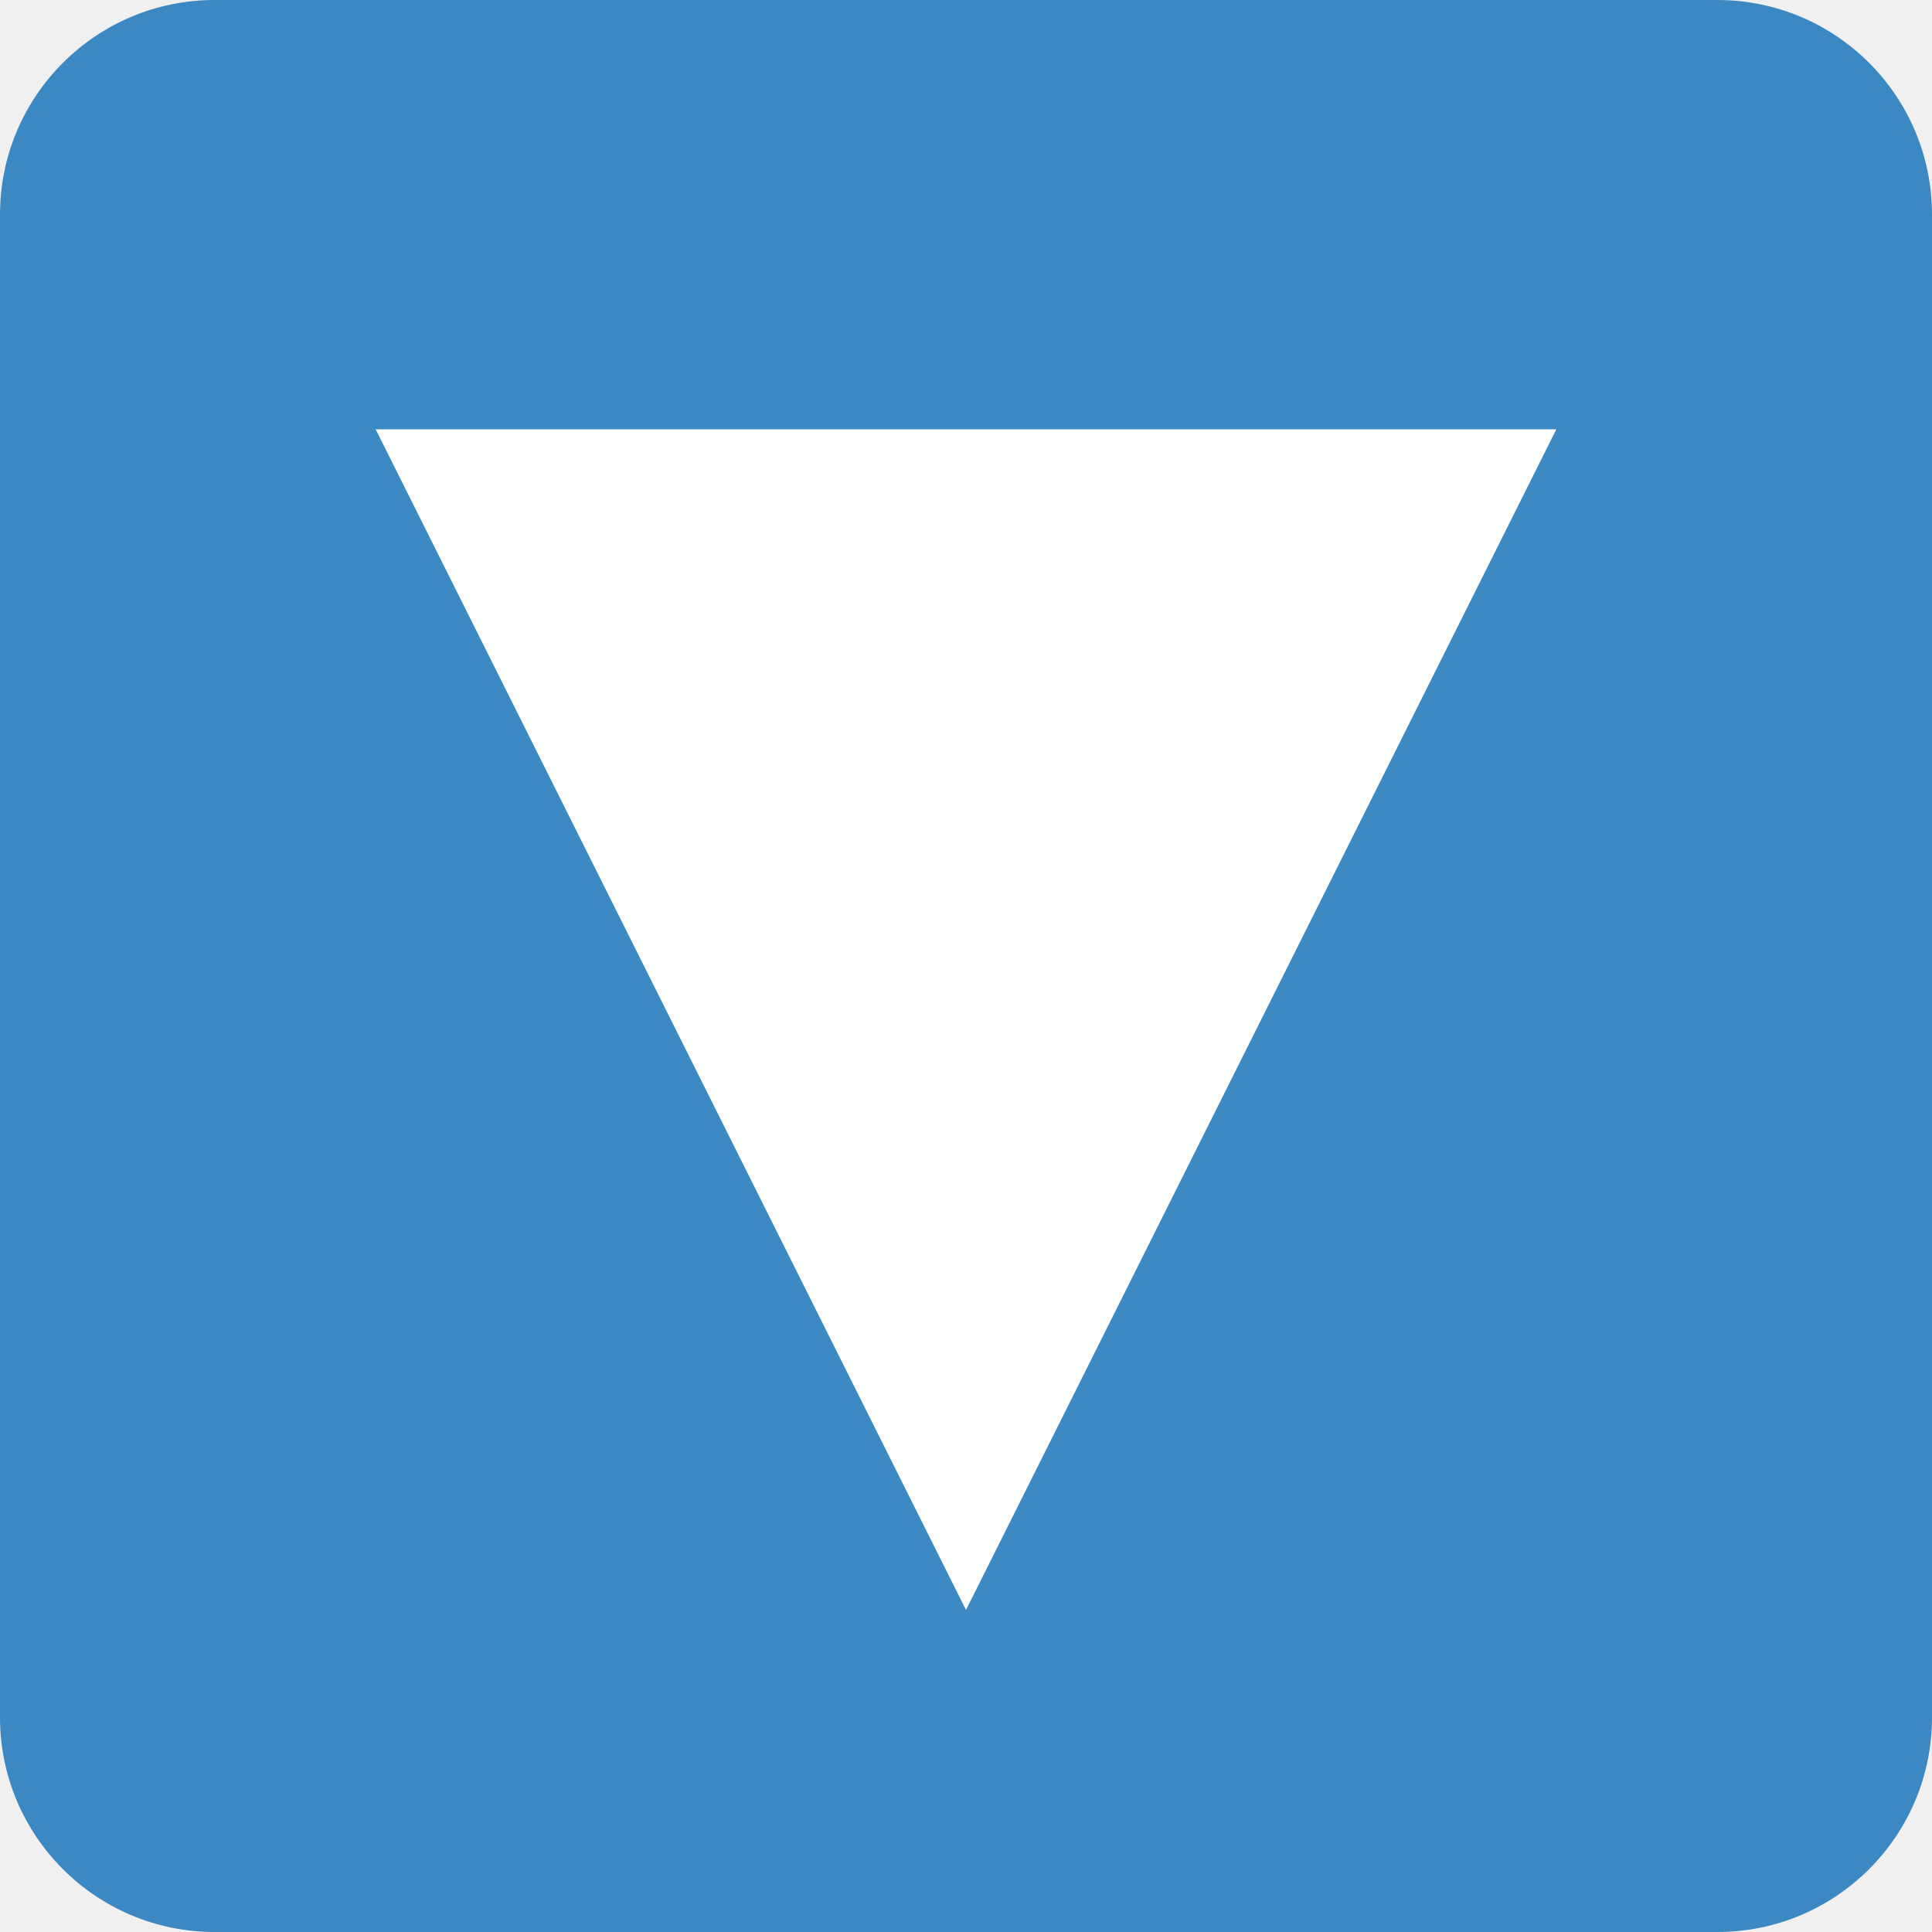
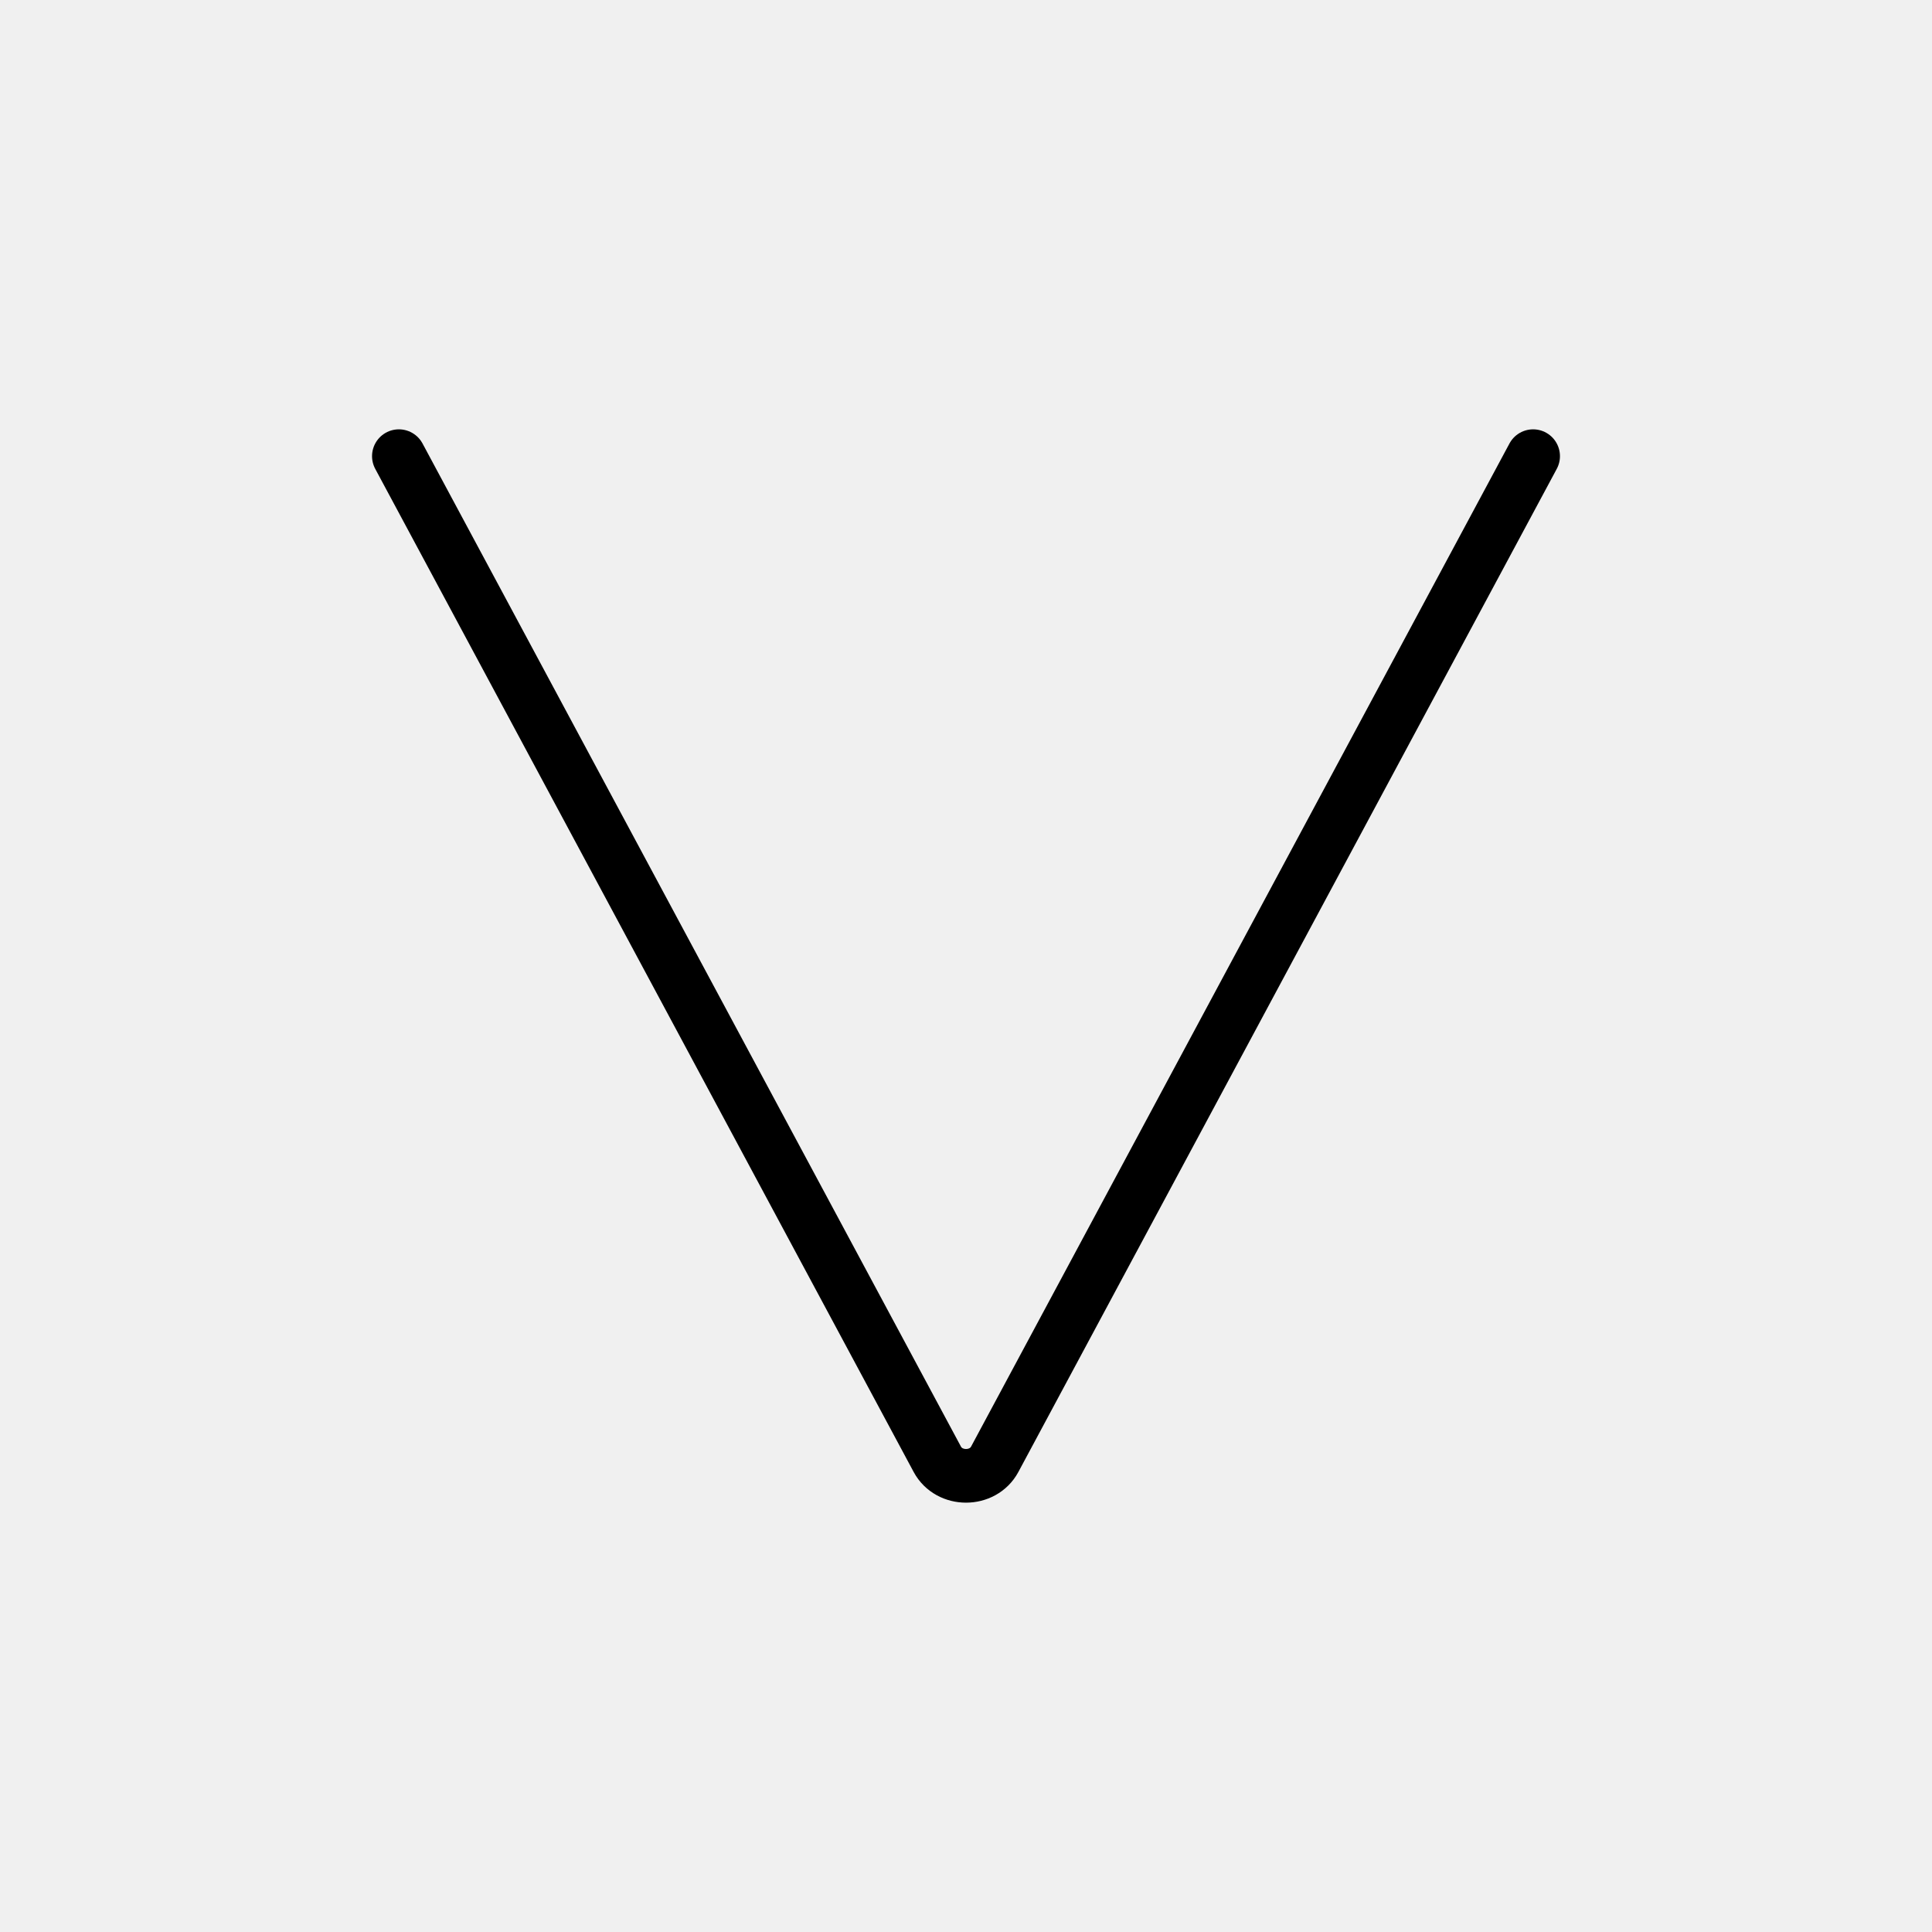
- <svg xmlns="http://www.w3.org/2000/svg" viewBox="0 0 36 36">
-   <path fill="#3B88C3" d="M36 32c0 2.209-1.791 4-4 4H4c-2.209 0-4-1.791-4-4V4c0-2.209 1.791-4 4-4h28c2.209 0 4 1.791 4 4v28z" />
-   <path fill="#FFF" d="M29 8L18 30 7 8z" />
+ <svg xmlns="http://www.w3.org/2000/svg" id="emoji" viewBox="0 0 72 72">
+   <g id="color" />
+   <g id="hair" />
+   <g id="skin" />
+   <g id="skin-shadow" />
+   <g id="line">
+     <path id="_xD83D__xDD3D_" fill="none" stroke="#000000" stroke-linecap="round" stroke-linejoin="round" stroke-miterlimit="10" stroke-width="2" d="M57.135,17L47,35.882l-9.93,18.502c-0.441,0.821-1.698,0.821-2.139,0L25,35.882L14.865,17" />
+   </g>
</svg>
